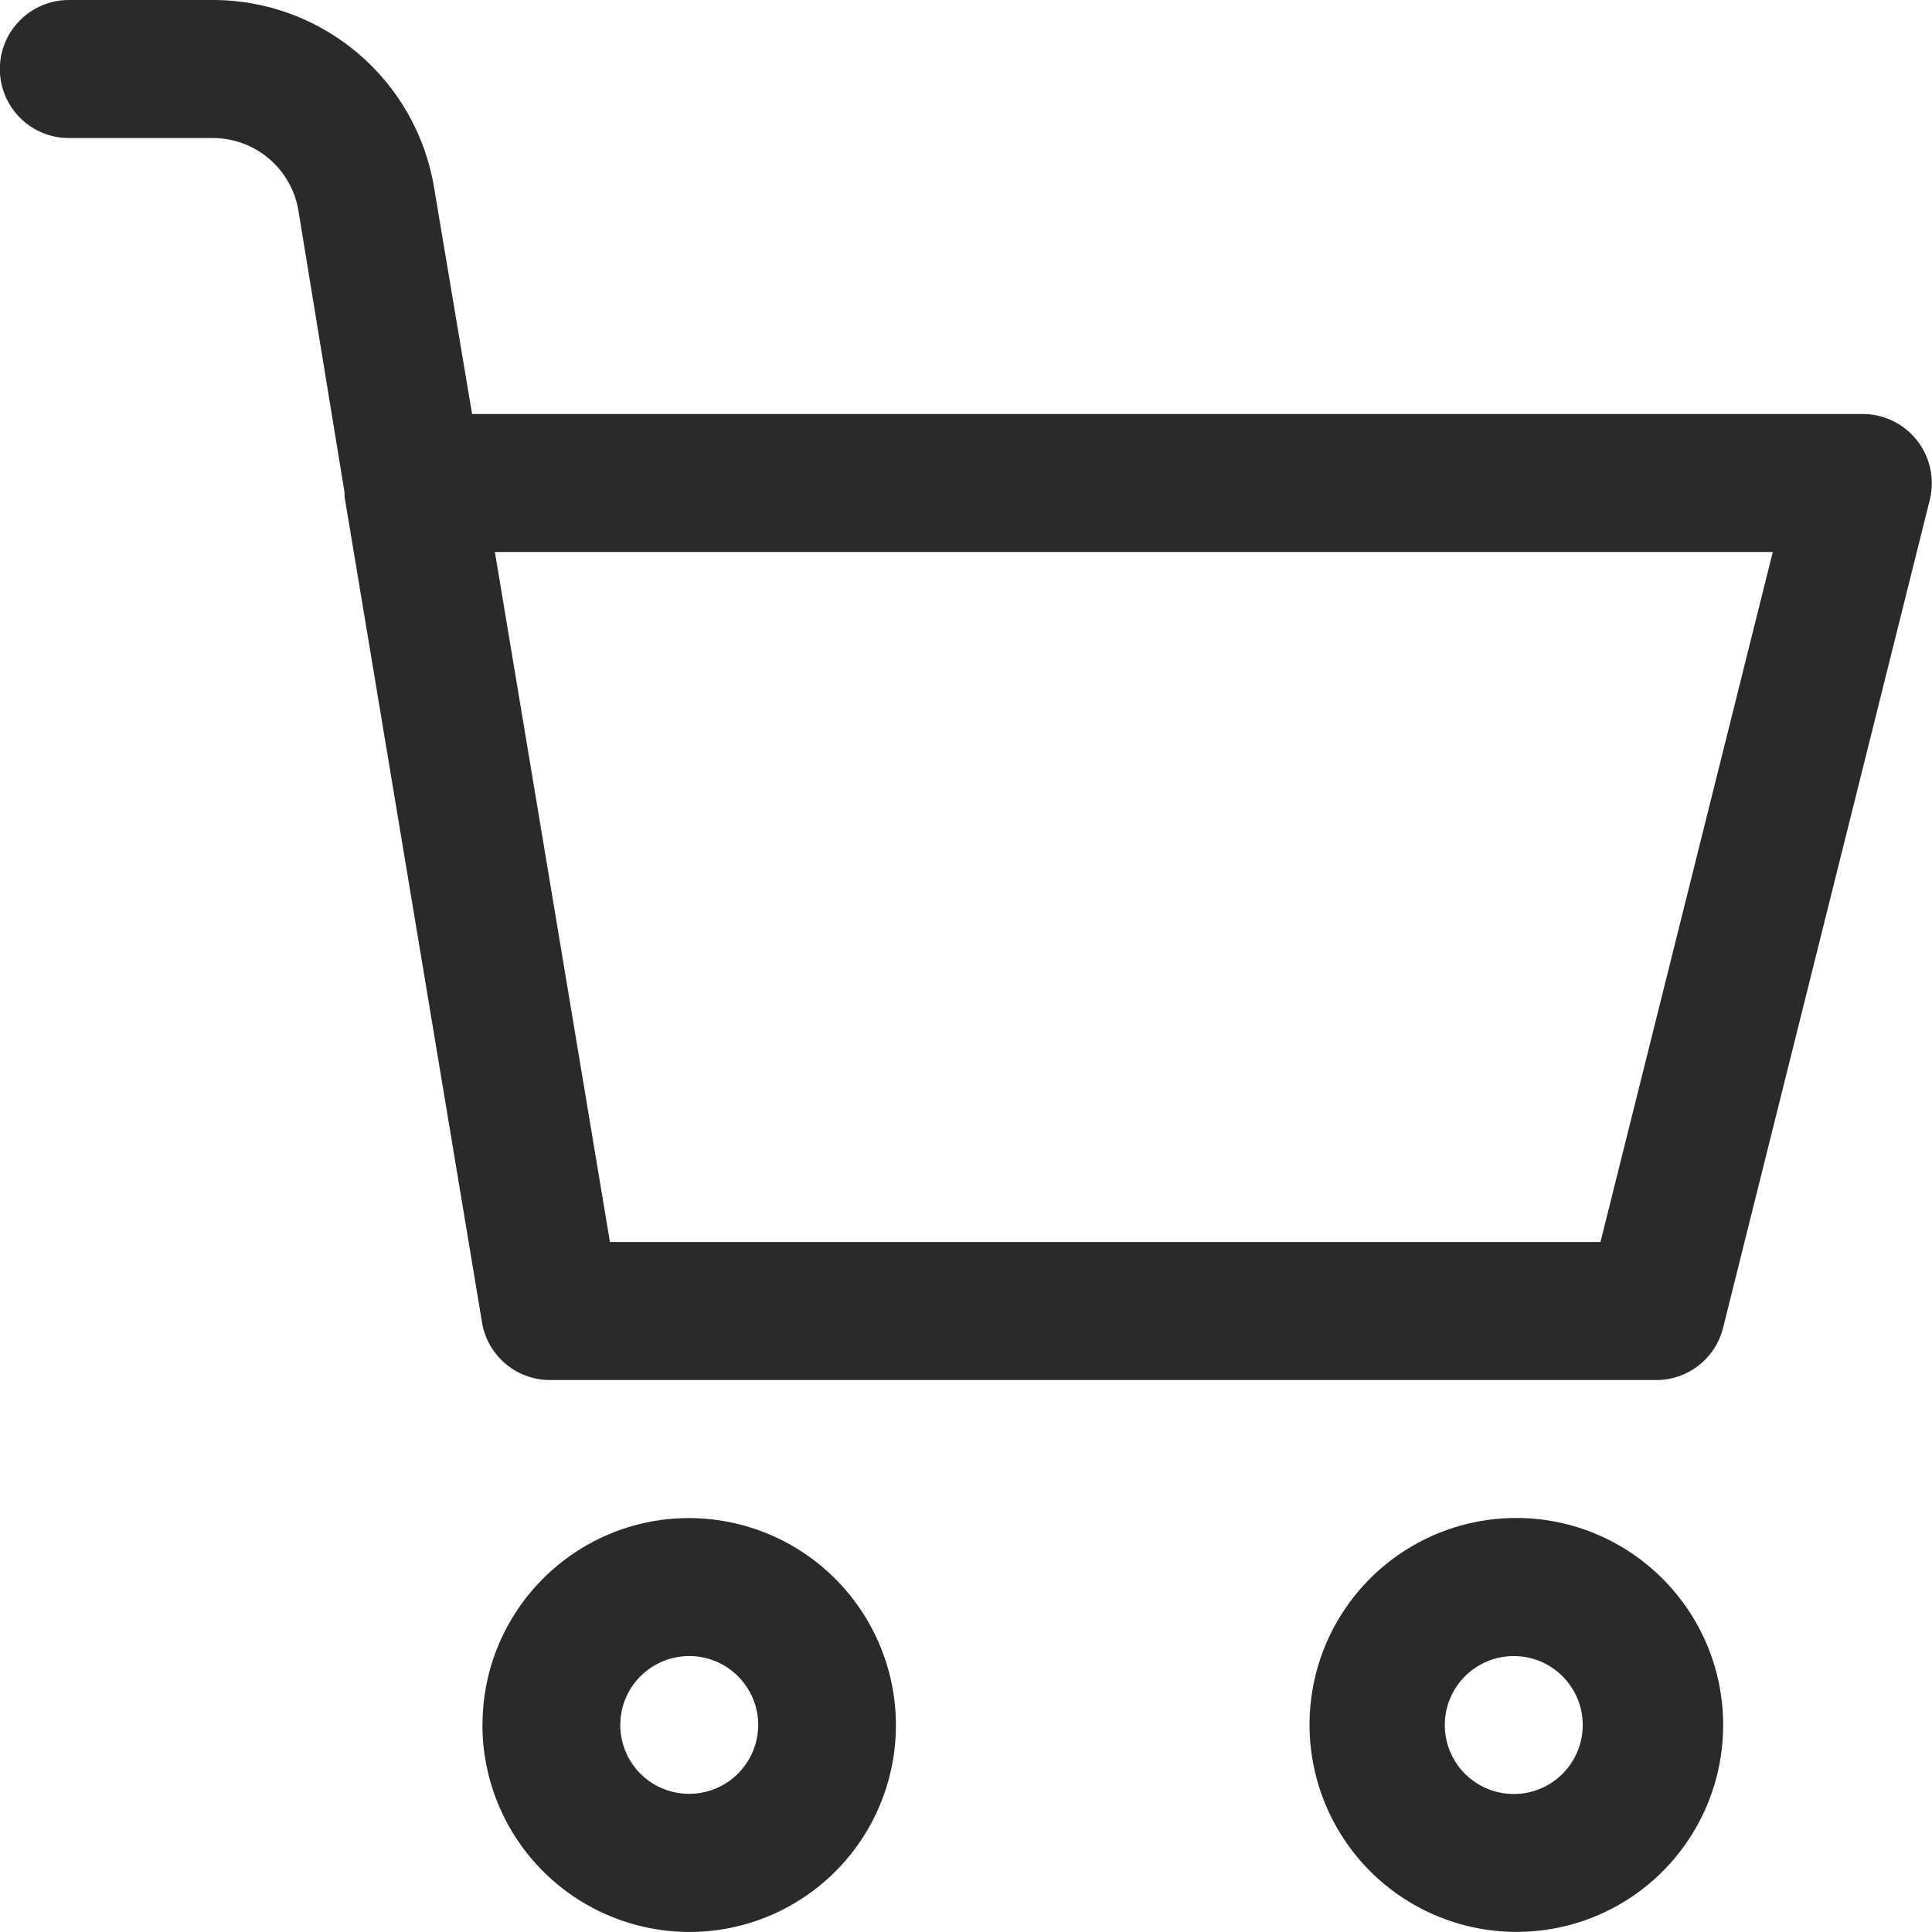
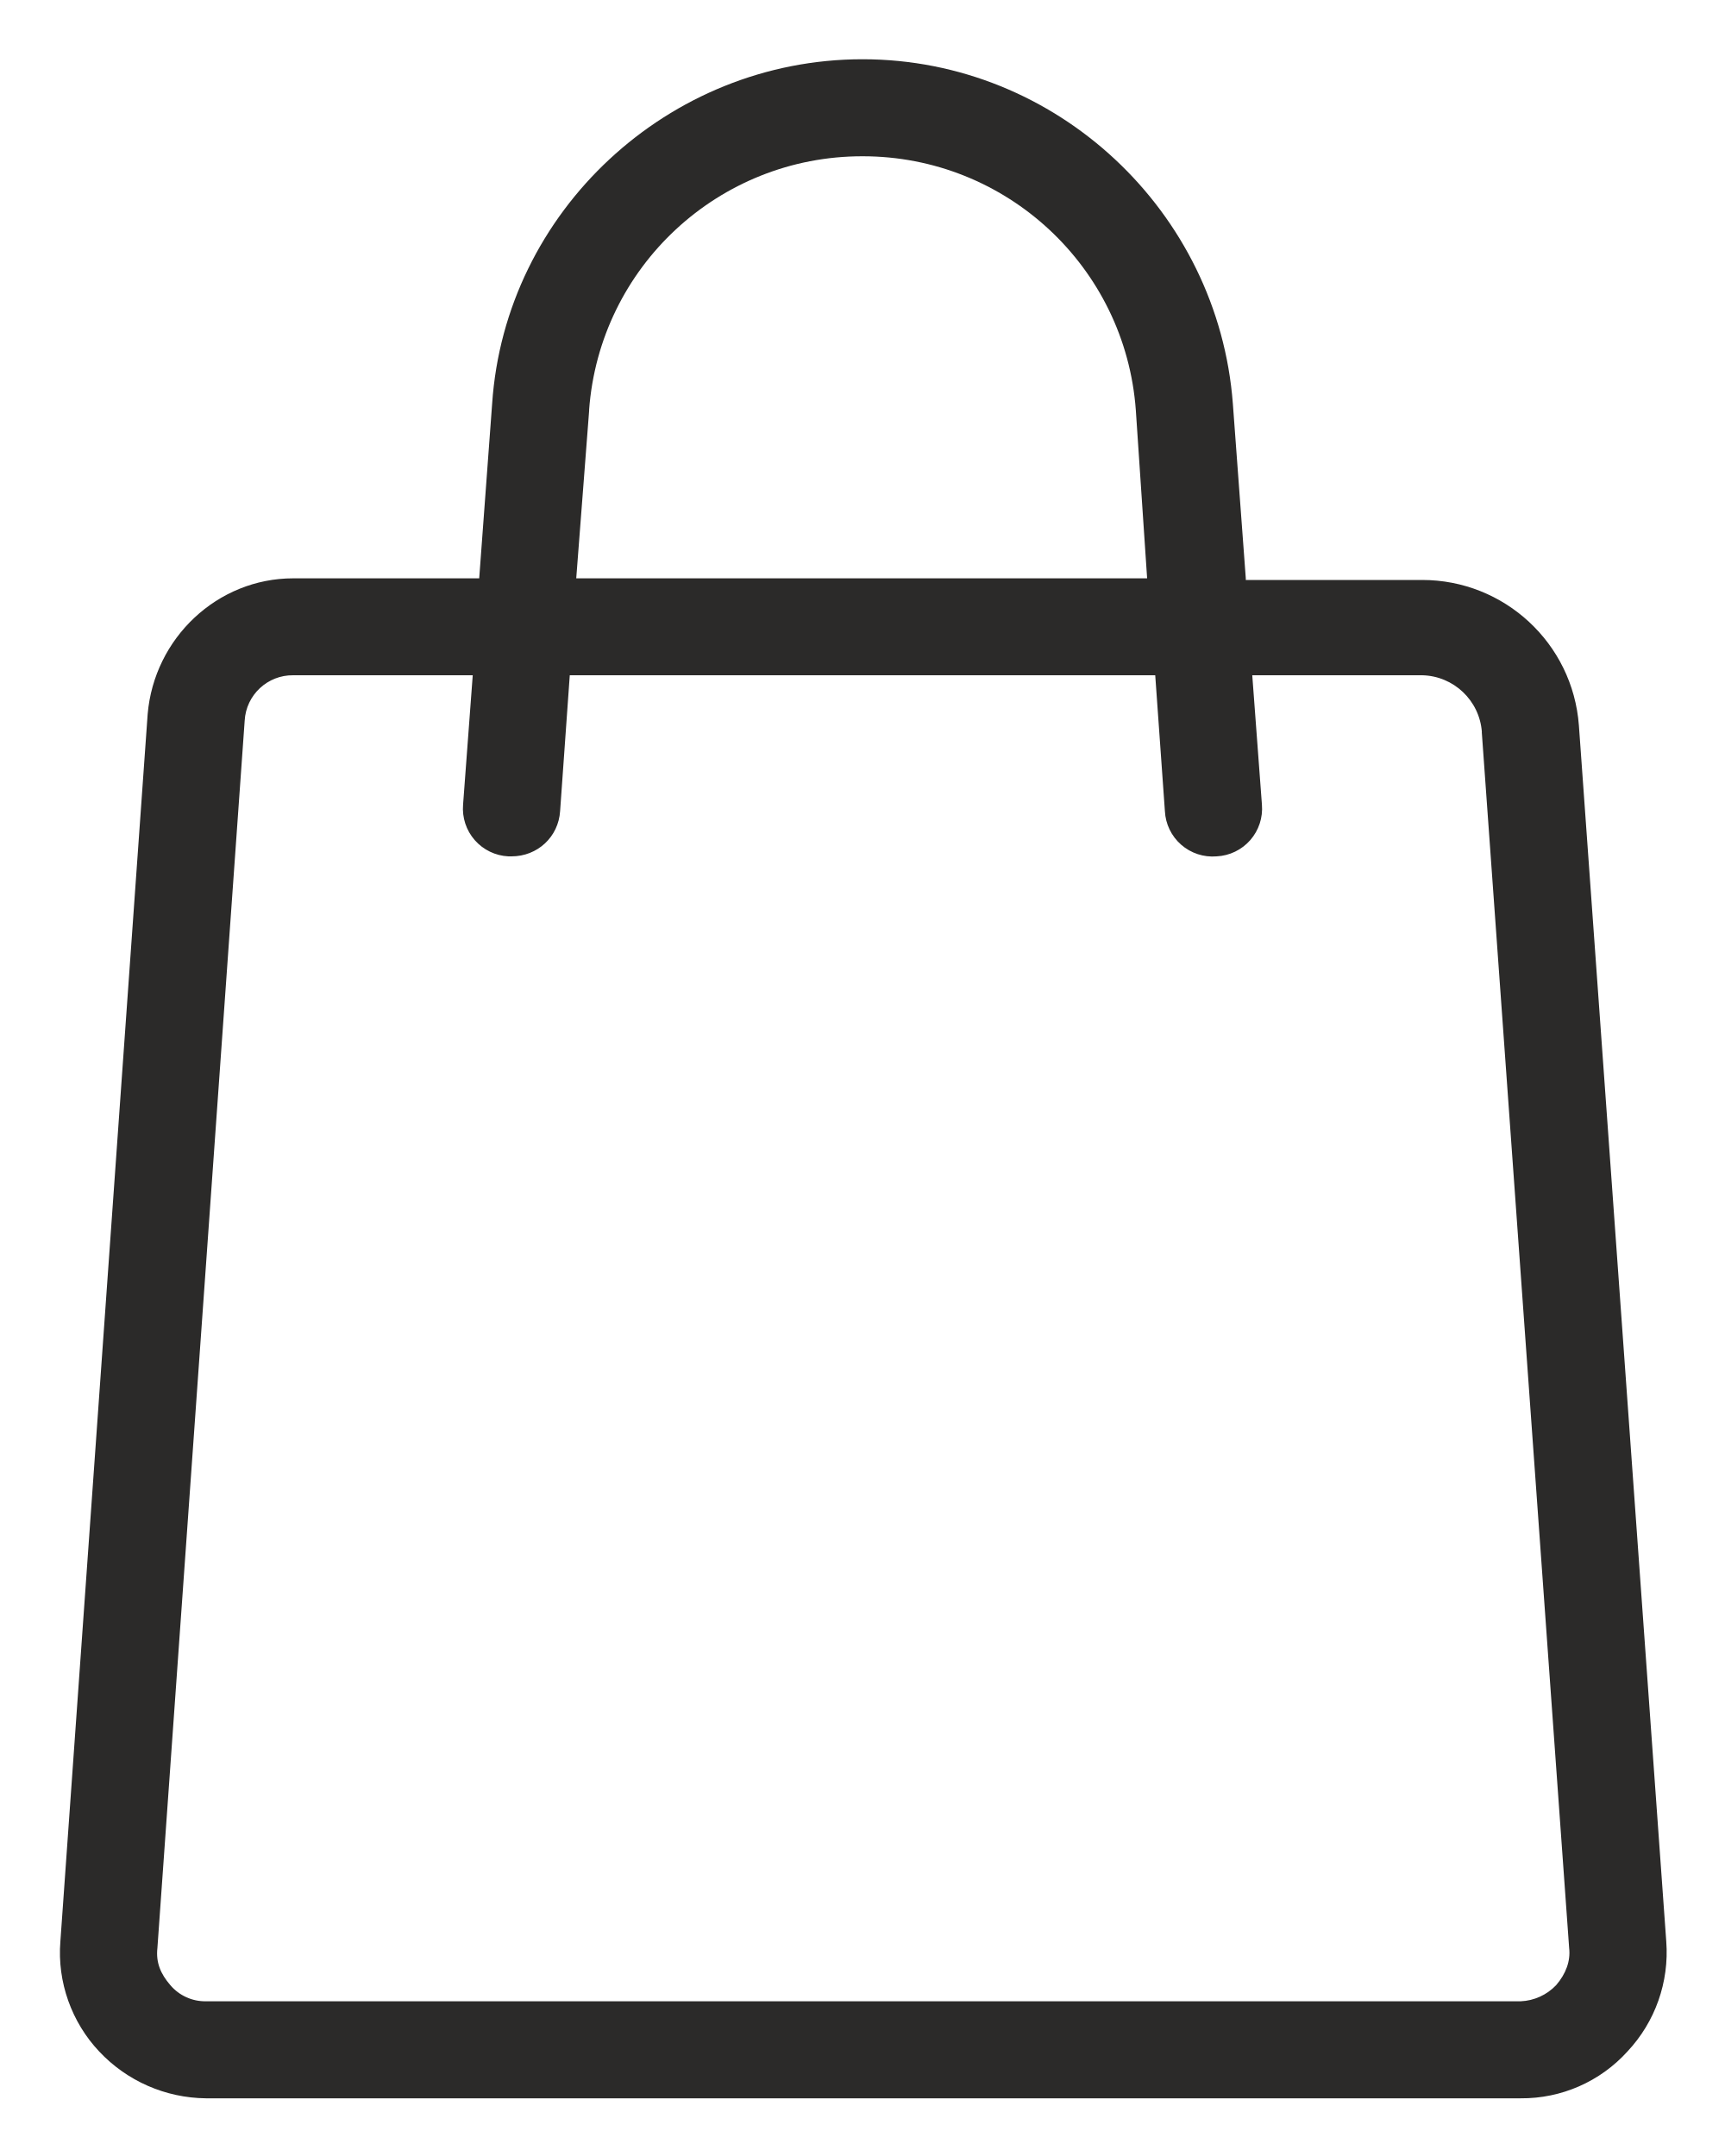
- <svg xmlns="http://www.w3.org/2000/svg" width="20" height="20" fill="none">
-   <path d="M.713 1.429h1.484a.898.898 0 01.892.75L3.567 5.1v.043l1.427 8.571a.714.714 0 00.714.572h11.417a.713.713 0 00.713-.543l2.14-8.572a.716.716 0 00-.713-.885H4.887L4.495 1.95A2.322 2.322 0 002.197 0H.713a.713.713 0 000 1.429zm17.639 4.285l-1.784 7.143H6.314L5.123 5.714h13.229zm-2.655 10a2.14 2.14 0 00-2.099 2.561 2.143 2.143 0 002.919 1.562 2.141 2.141 0 001.321-1.98 2.144 2.144 0 00-2.14-2.143zm0 2.857a.714.714 0 110-1.427.714.714 0 010 1.427zm-10.703-.714a2.144 2.144 0 002.559 2.102 2.14 2.14 0 001.681-1.684 2.145 2.145 0 00-2.099-2.56 2.14 2.14 0 00-2.14 2.142zm2.855 0a.715.715 0 01-1.219.505.714.714 0 111.219-.505z" fill="#2B2A29" />
+ <svg xmlns="http://www.w3.org/2000/svg" width="20" height="25" fill="none">
+   <path d="M14.444 6.706l-.15-2.025C14.125 2.45 12.25.687 10 .687c-2.25 0-4.144 1.763-4.294 3.994l-.15 2.025H3.4c-.881 0-1.613.694-1.688 1.575L.7 22.512c-.038.47.131.938.45 1.276a1.72 1.72 0 001.237.543h15.244a1.65 1.65 0 001.238-.543 1.68 1.68 0 00.45-1.276l-1.013-14.1a1.822 1.822 0 00-1.819-1.687h-2.043v-.019zM6.83 4.756A3.175 3.175 0 0110 1.812a3.175 3.175 0 013.169 2.944l.131 1.95H6.681l.15-1.95zm10.35 3.732l1.013 14.1c.018.15-.038.3-.15.43a.602.602 0 01-.413.188H2.387a.53.53 0 01-.412-.187c-.113-.131-.169-.263-.15-.431L2.837 8.355A.557.557 0 013.4 7.83h2.081l-.112 1.5a.554.554 0 00.525.6h.037c.3 0 .544-.225.563-.525l.112-1.575h6.788l.112 1.575a.554.554 0 00.6.525.554.554 0 00.525-.6l-.112-1.5h1.969a.71.71 0 01.693.657z" fill="#2B2A29" />
</svg>
